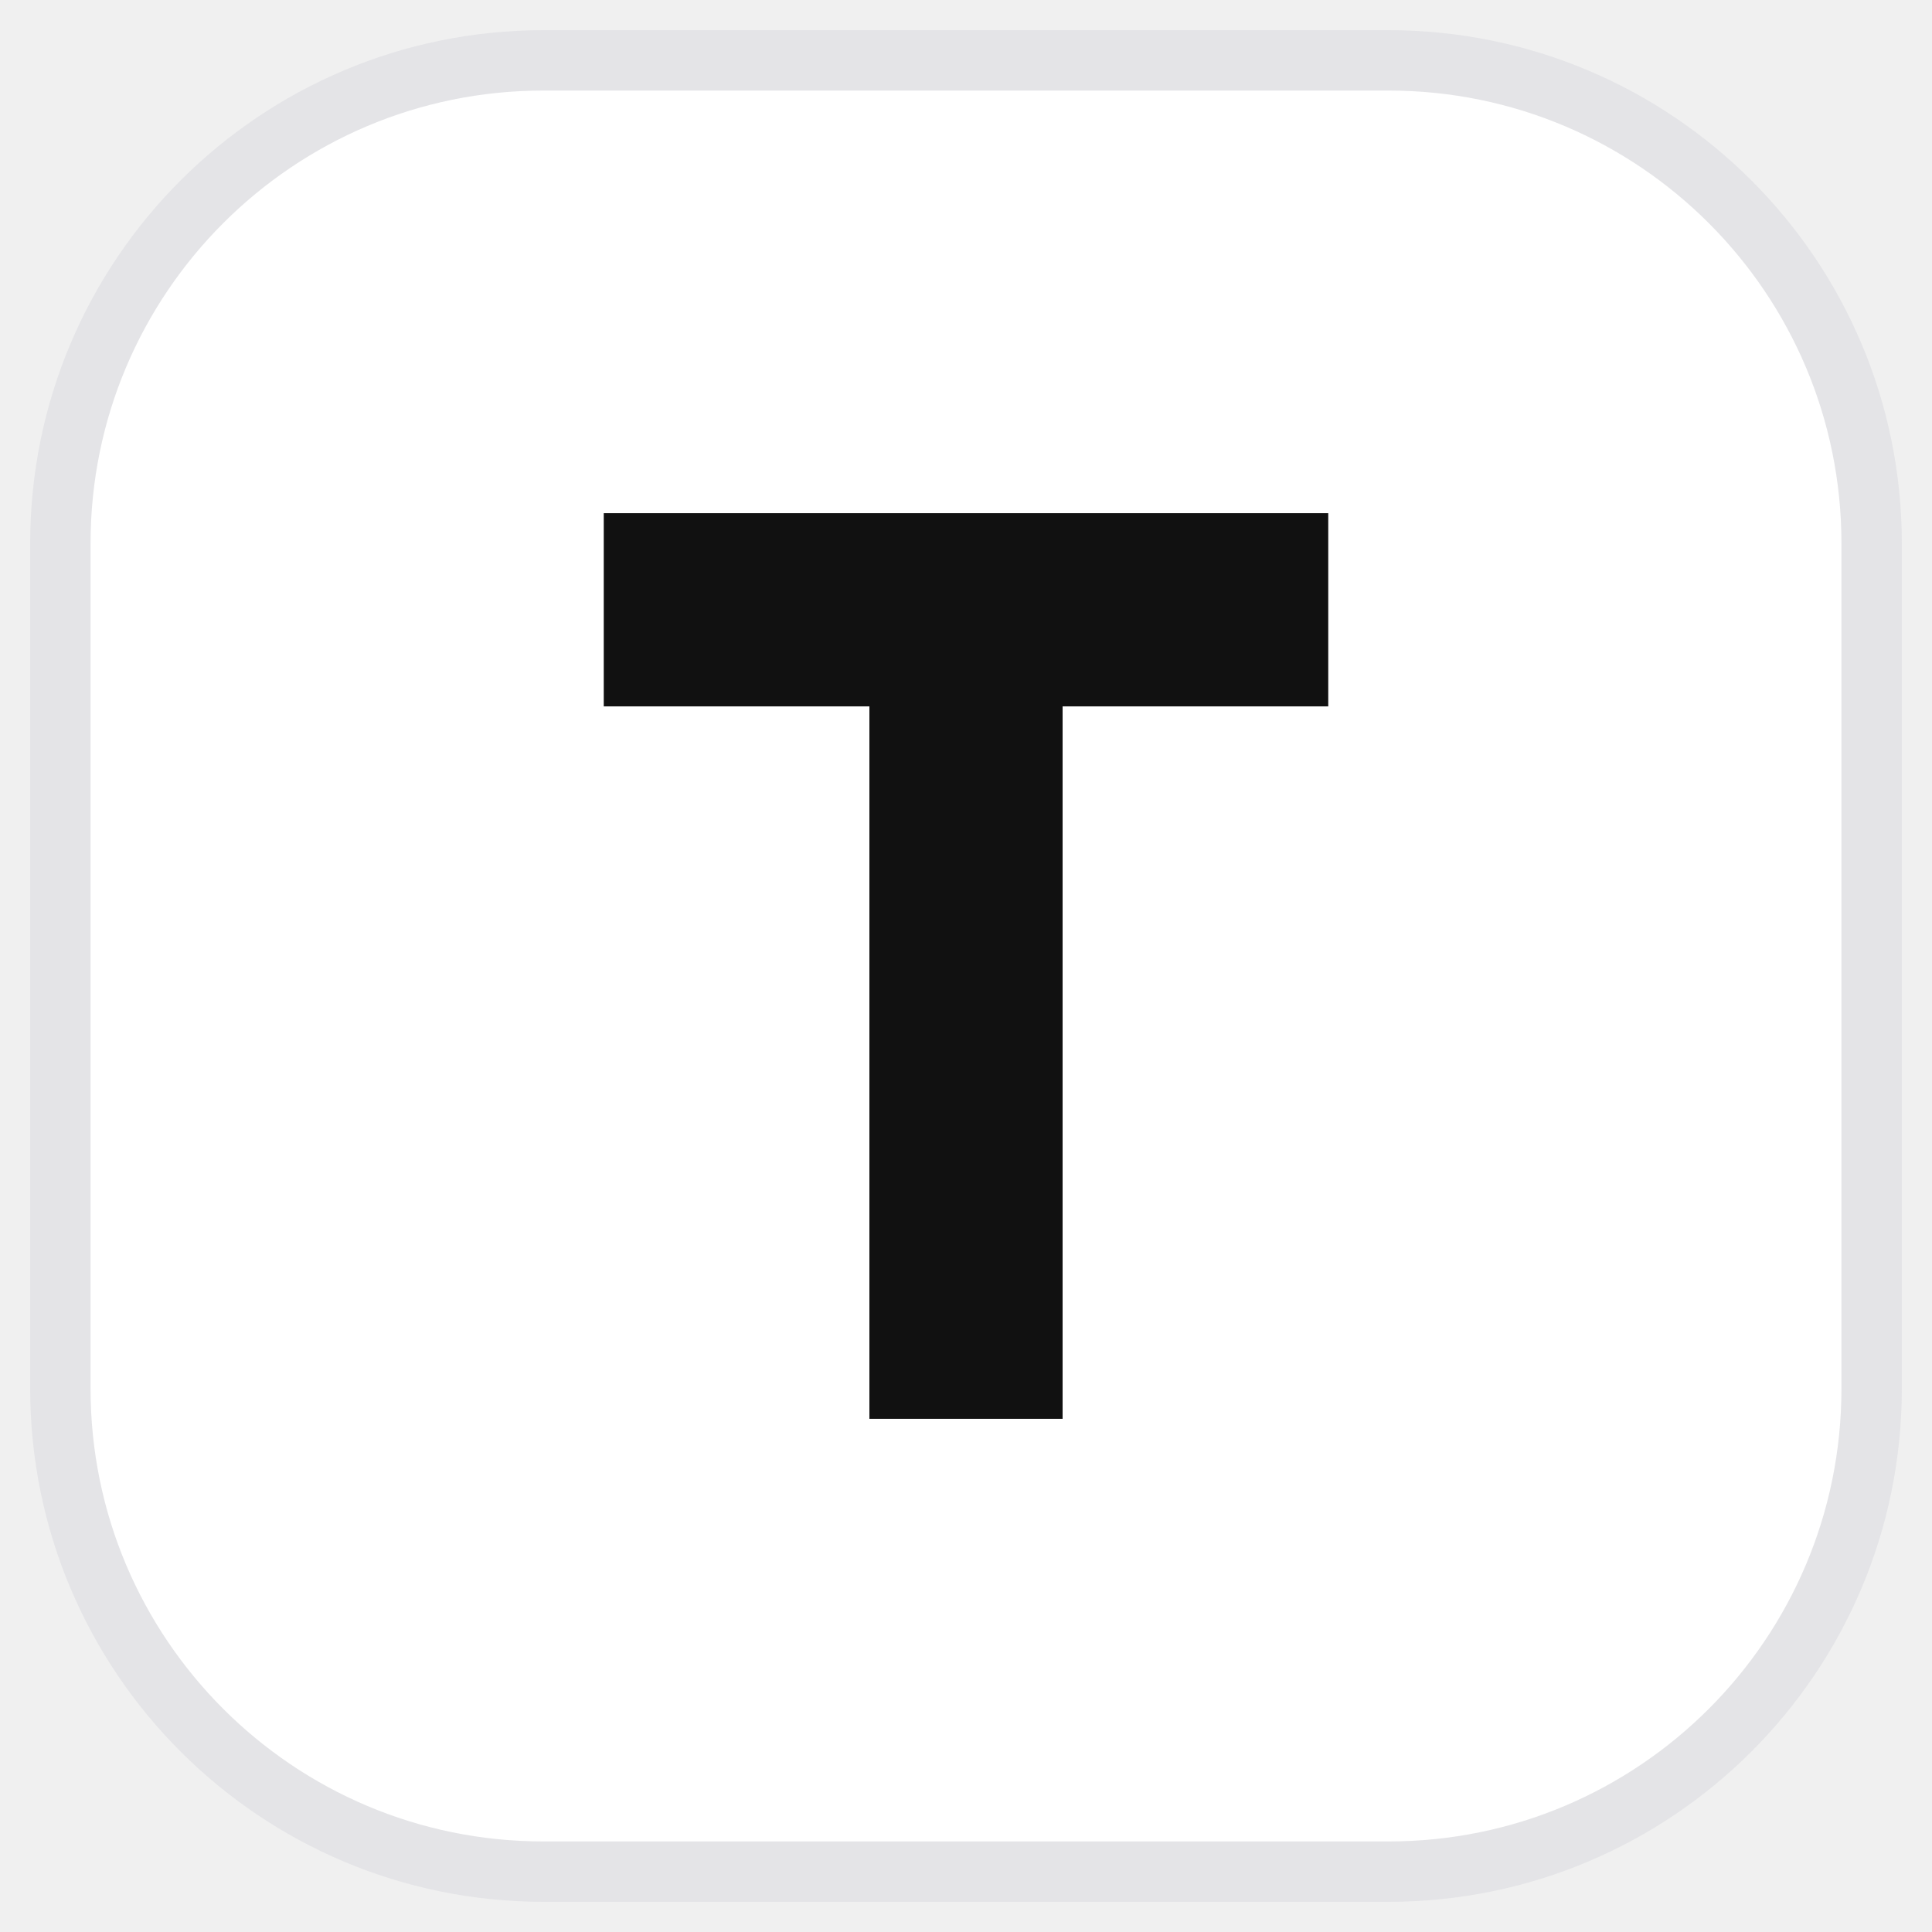
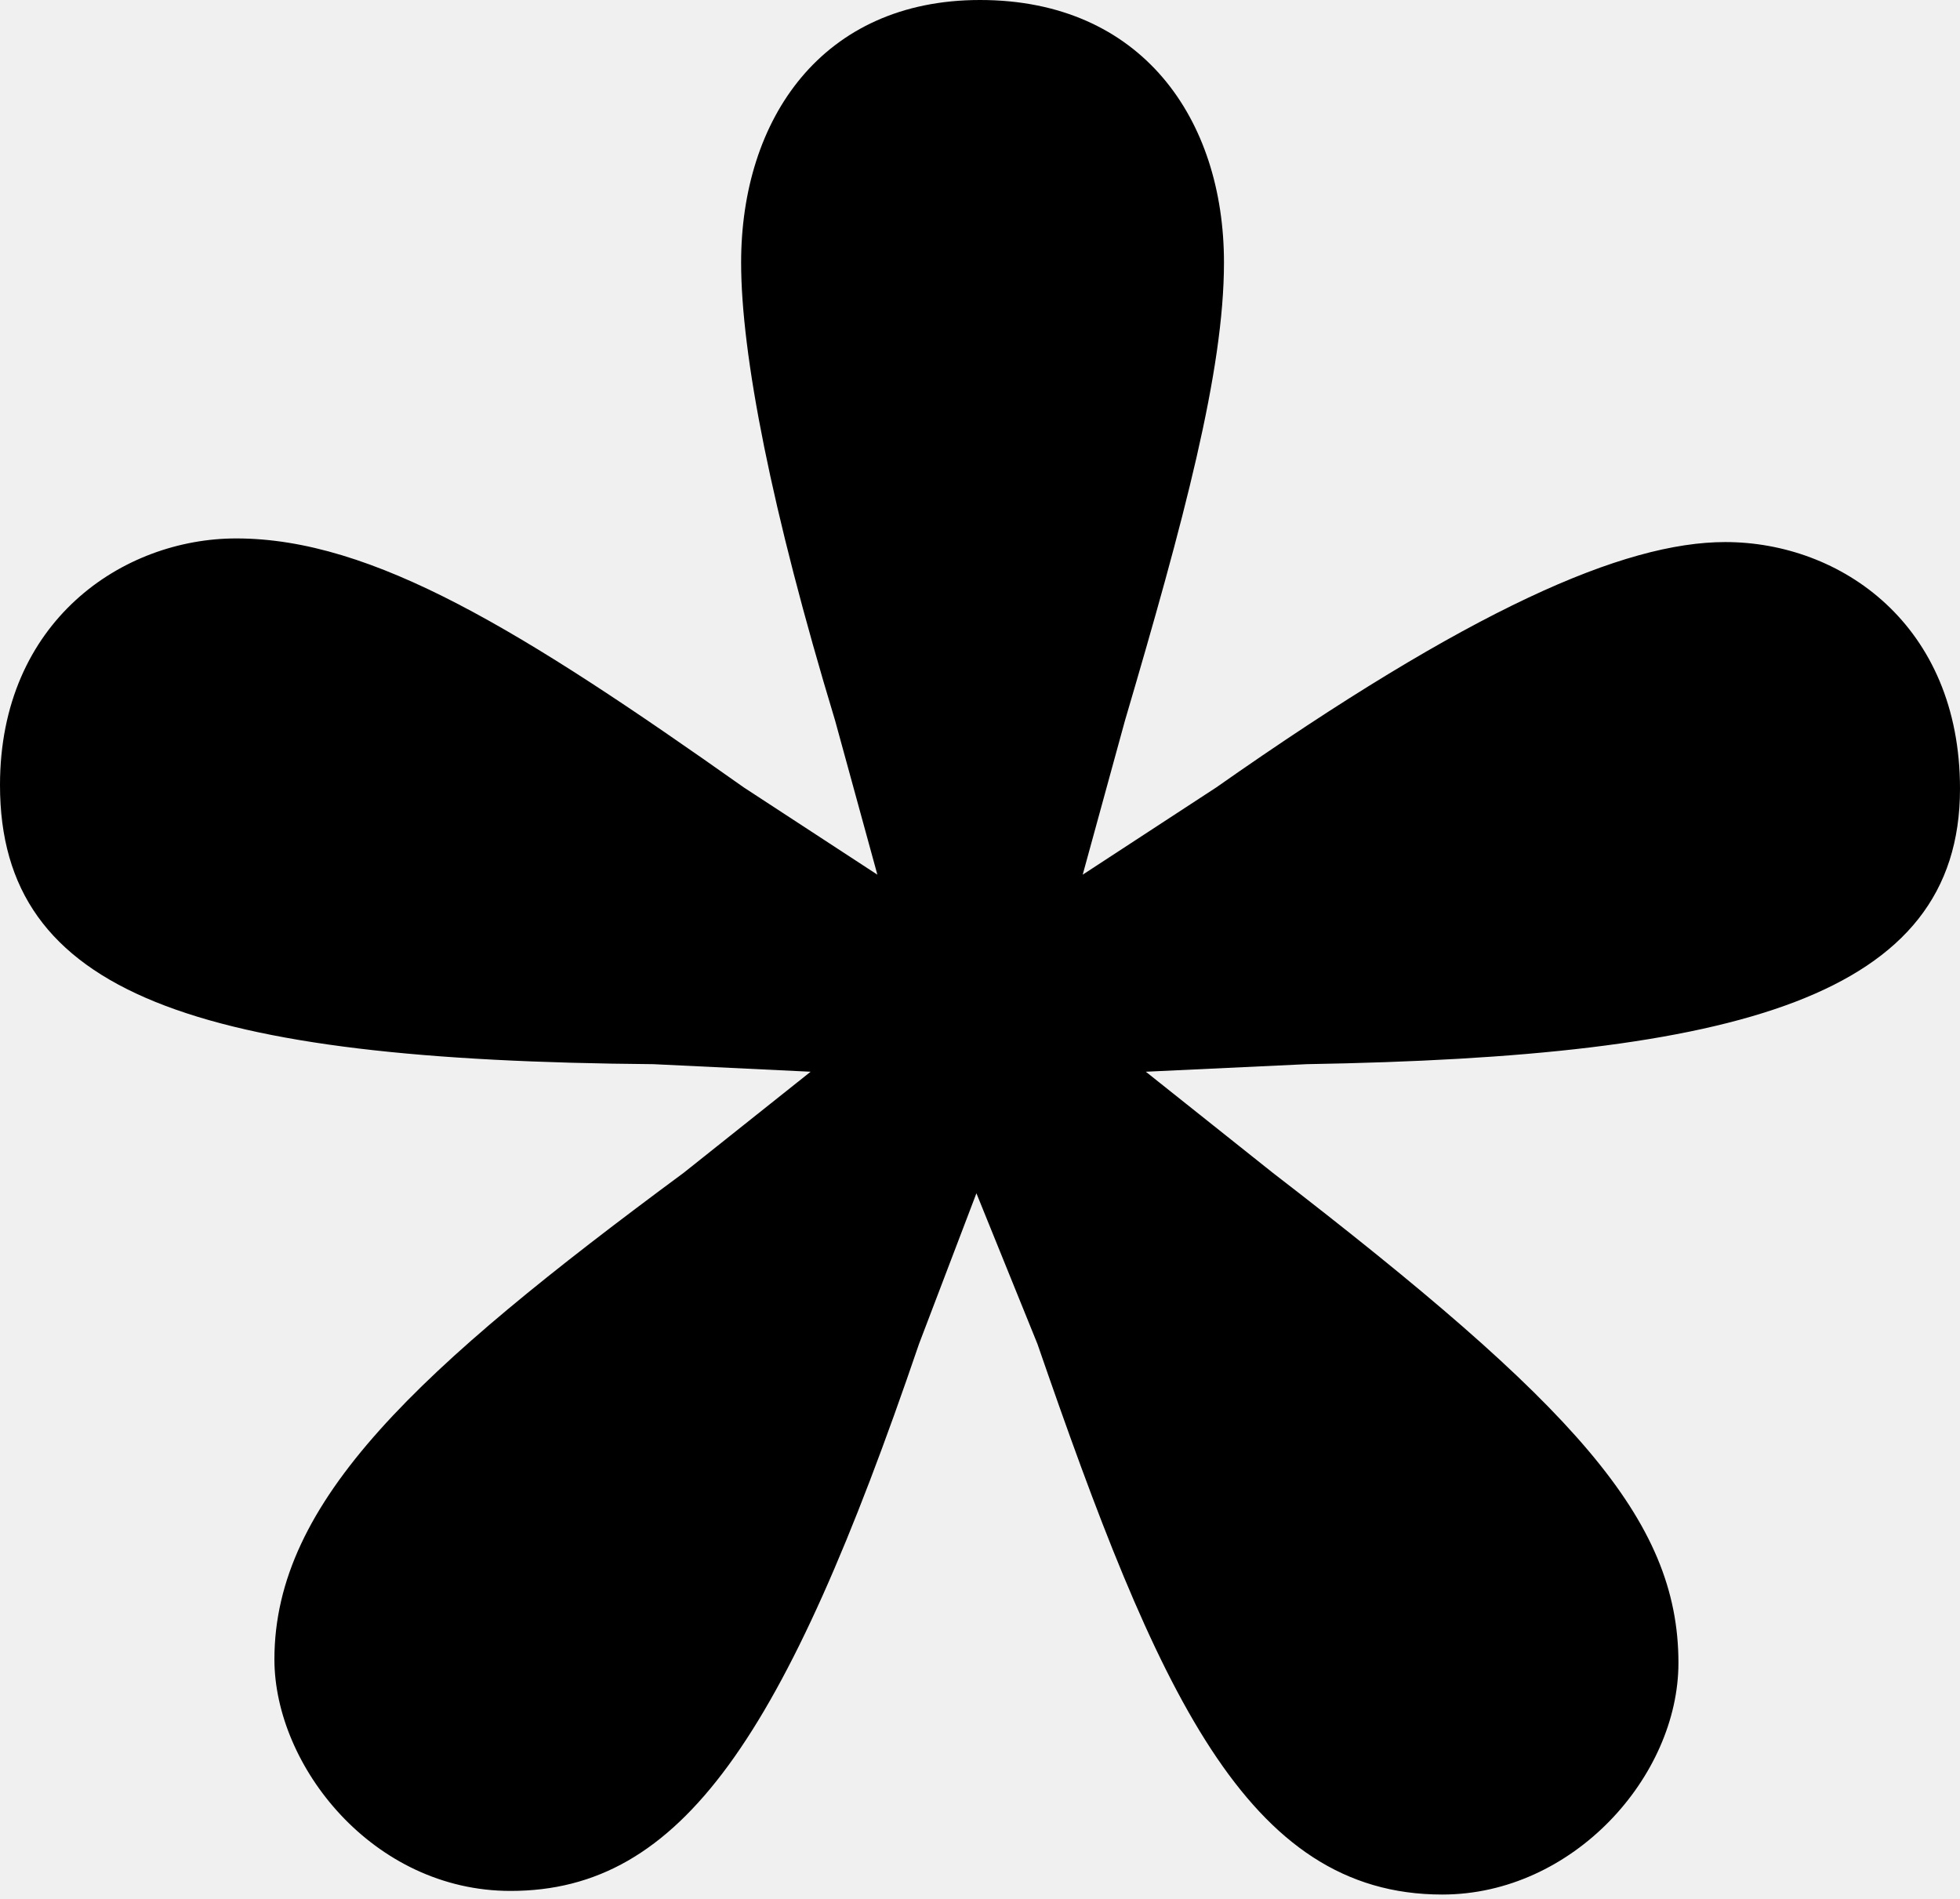
- <svg xmlns="http://www.w3.org/2000/svg" viewBox="0 0 32 32" width="32" height="32" fill="none">
-   <rect x="1" y="1" width="30" height="30" rx="8" fill="#fff" />
-   <rect x="1" y="1" width="30" height="30" rx="8" stroke="#e4e4e7" />
-   <path d="M10 8.5h12v3.2h-4.4v11.8h-3.2V11.7H10v-3.2z" fill="#111" />
+ <svg xmlns="http://www.w3.org/2000/svg" width="128" height="124" viewBox="0 0 128 124" fill="none">
+   <path d="M79.933 17.145C79.933 24.226 77.319 33.969 73.465 47.062L70.707 57.117L79.434 51.417C96.022 39.769 106.04 35.397 112.67 35.397C120.212 35.397 128 40.786 128 51.505C128 65.14 113.443 69.014 85.338 69.491L74.83 69.985L83.117 76.582C102.791 91.747 109.612 99.176 109.612 108.59C109.612 115.999 102.727 123.715 94.19 123.715C81.363 123.715 75.566 110.387 67.75 87.757L63.766 77.922L60.018 87.757C51.259 113.46 44.517 123.479 33.343 123.479C24.334 123.479 17.921 115.289 17.921 108.354C17.921 97.994 27.337 89.382 44.652 76.582L52.939 69.985L42.667 69.491C12.817 69.25 0 64.957 0 51.269C0 40.55 8.028 35.16 15.427 35.16C24.362 35.16 34.106 41.188 48.571 51.417L57.298 57.117L54.54 47.062C50.362 33.26 48.4 23.134 48.4 17.145C48.4 7.768 53.684 0 64.002 0C74.557 1.03096e-07 79.933 7.768 79.933 17.145Z" fill="black" />
</svg>
